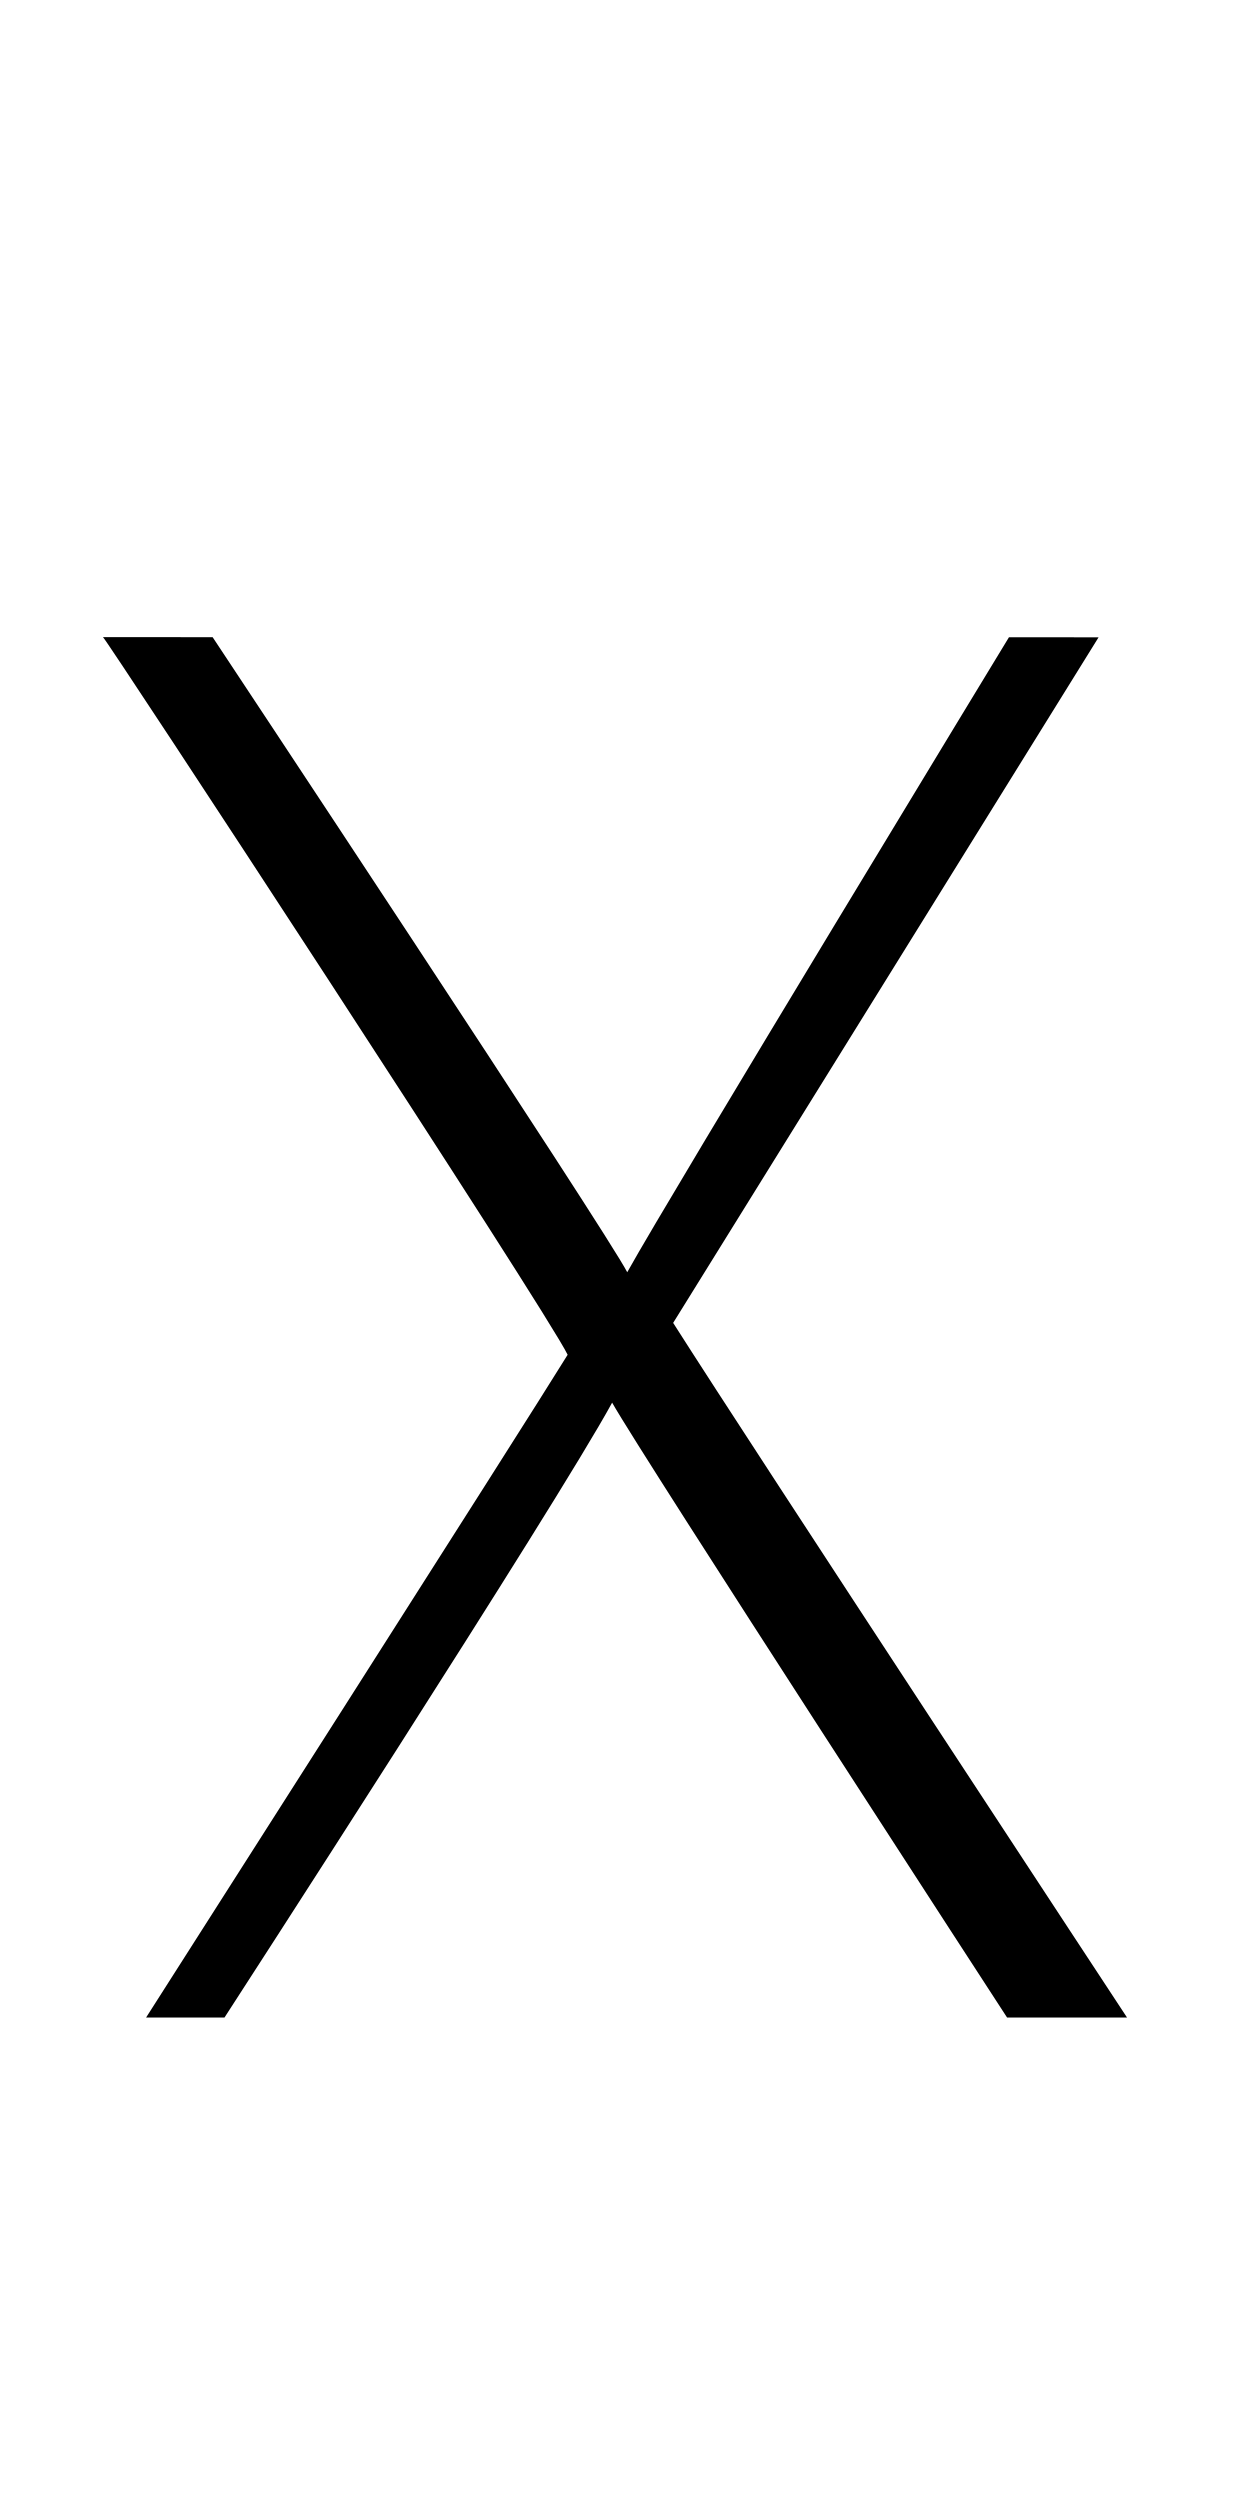
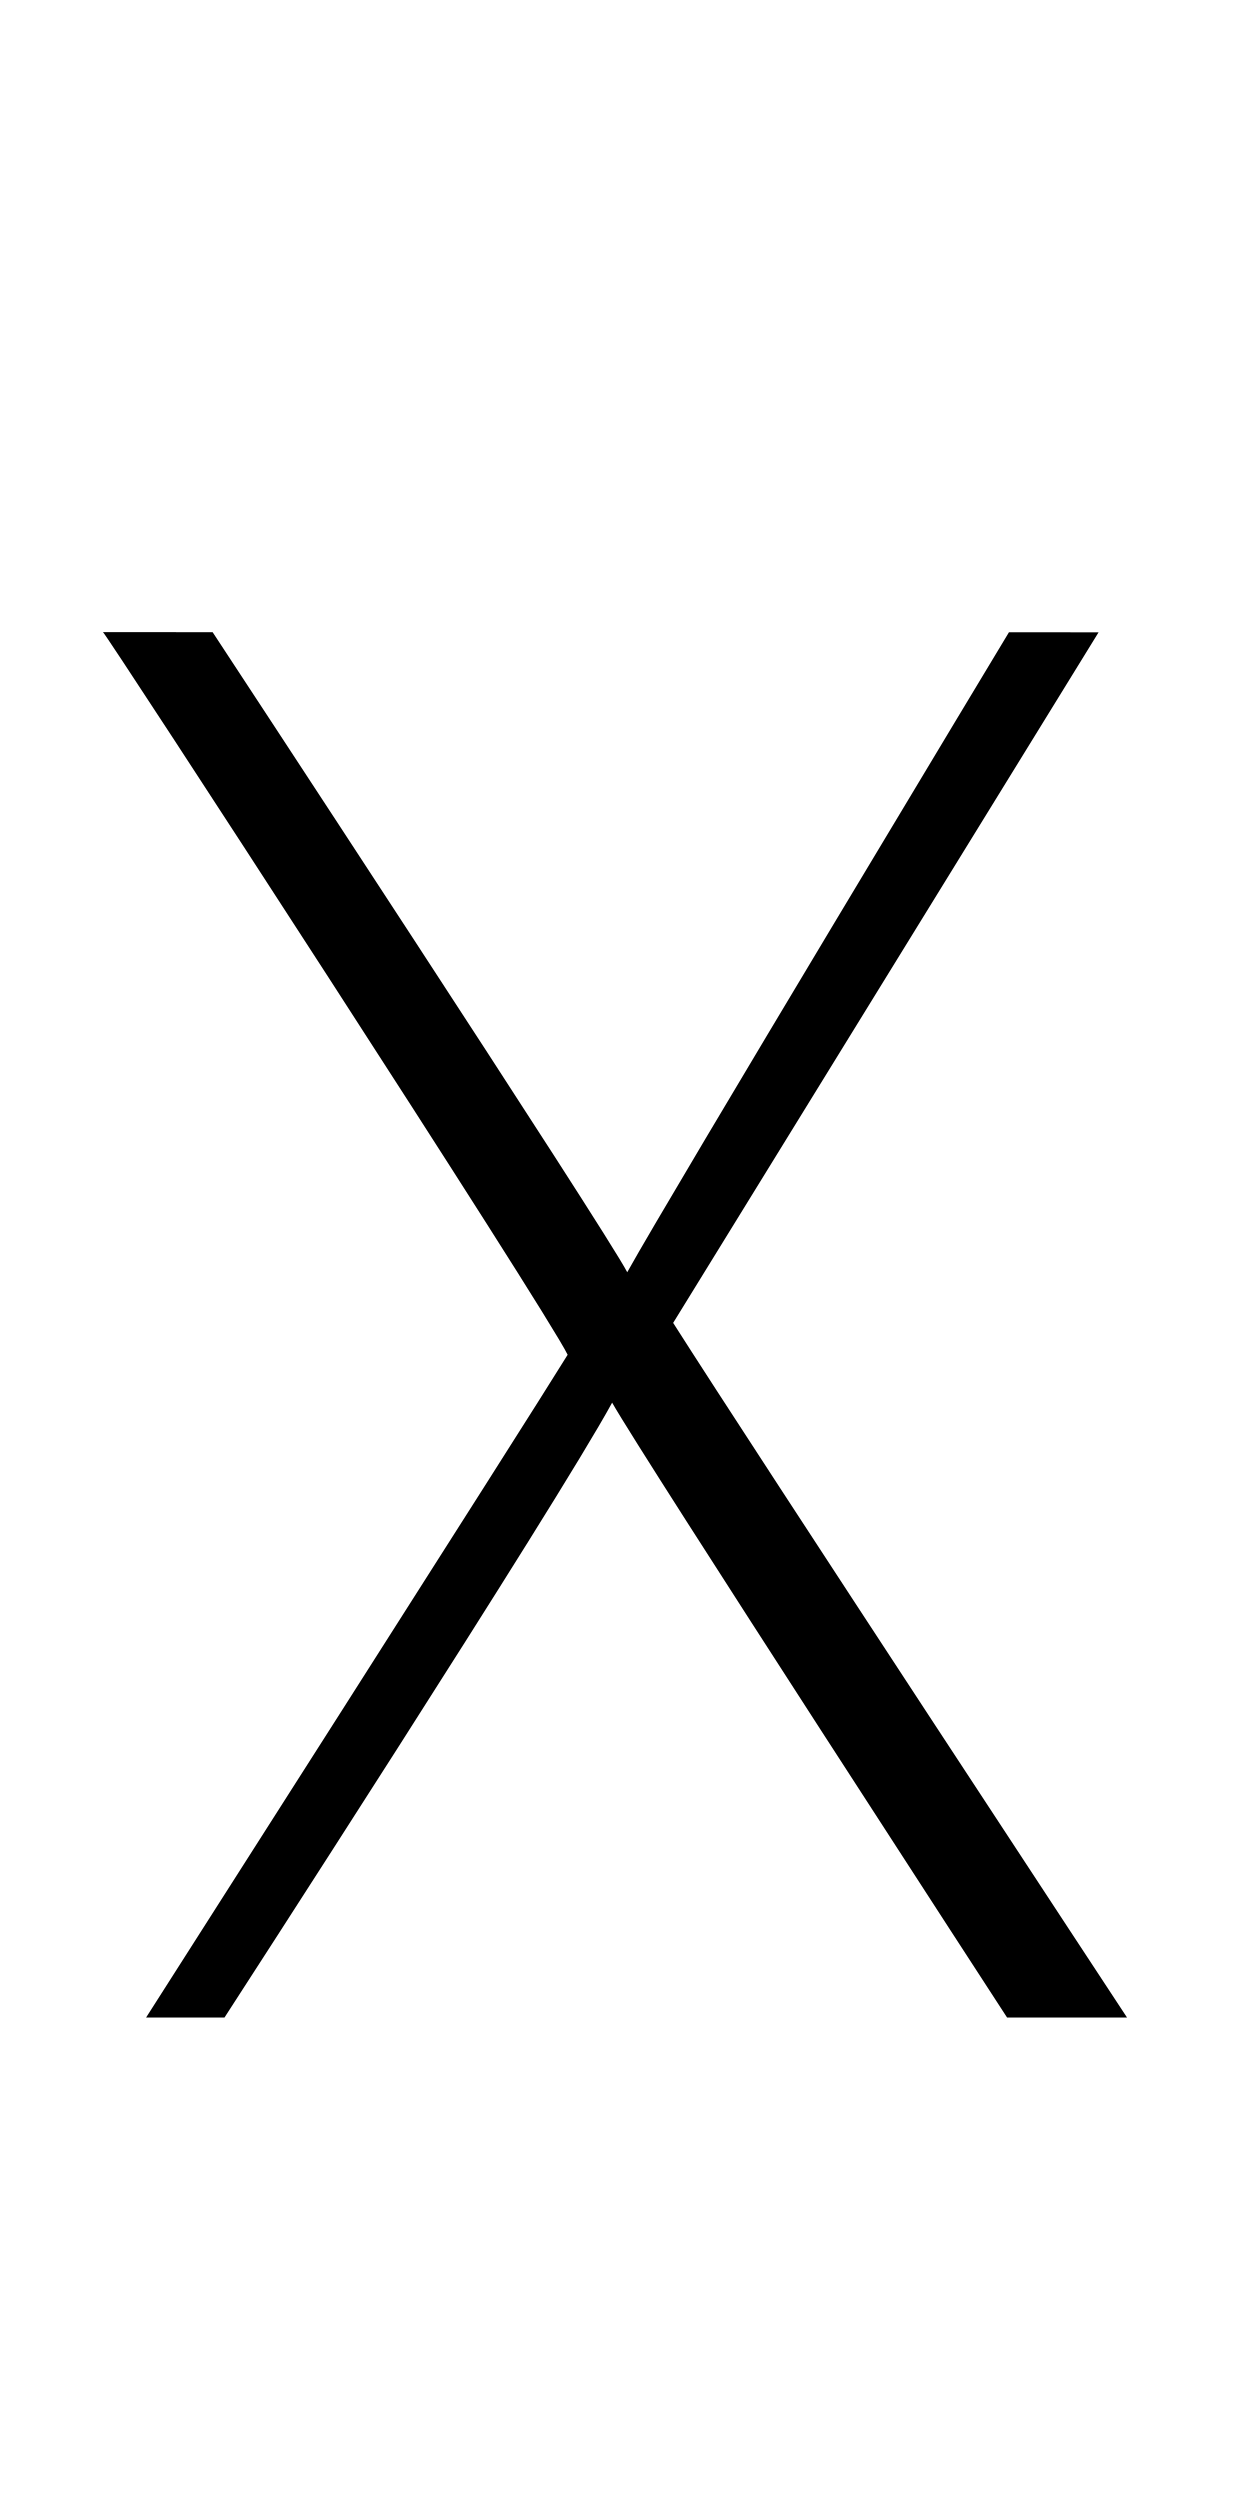
<svg xmlns="http://www.w3.org/2000/svg" width="500" height="1000" viewBox="0 0 132.292 264.583" version="1.1" id="svg5">
  <defs id="defs2" />
  <g id="layer1">
-     <path id="path6" style="opacity:1;fill:#000000;stroke-width:0.4" d="m 106.78,67.445 c 0,0 -35.71,58.752 -40.398,67.201 C 64.276,130.473 22.503,67.434 22.503,67.434 l -11.603,-0.003 c 0.229,-1.53e-4 47.008,71.4 49.175,75.949 -4.189,6.817 -44.612,70.139 -44.612,70.139 h 8.298 c 0,0 35.228,-54.397 41.023,-65.072 3.297,5.845 41.796,65.072 41.796,65.072 h 12.695 c 0,0 -39.144,-59.532 -48.032,-73.514 L 116.267,67.448 Z" />
+     <path id="path6" style="opacity:1;fill:#000000;stroke-width:0.4" d="m 106.78,66.916 c 0,0 -35.71,59.281 -40.398,67.73 C 64.276,130.473 22.503,66.905 22.503,66.905 l -11.603,-0.003 c 0.229,-1.53e-4 47.008,71.93 49.175,76.478 -4.189,6.817 -44.612,70.139 -44.612,70.139 h 8.298 c 0,0 35.228,-54.397 41.023,-65.072 3.297,5.845 41.796,65.072 41.796,65.072 h 12.695 c 0,0 -39.144,-59.532 -48.032,-73.514 L 116.267,66.919 Z" />
  </g>
</svg>
